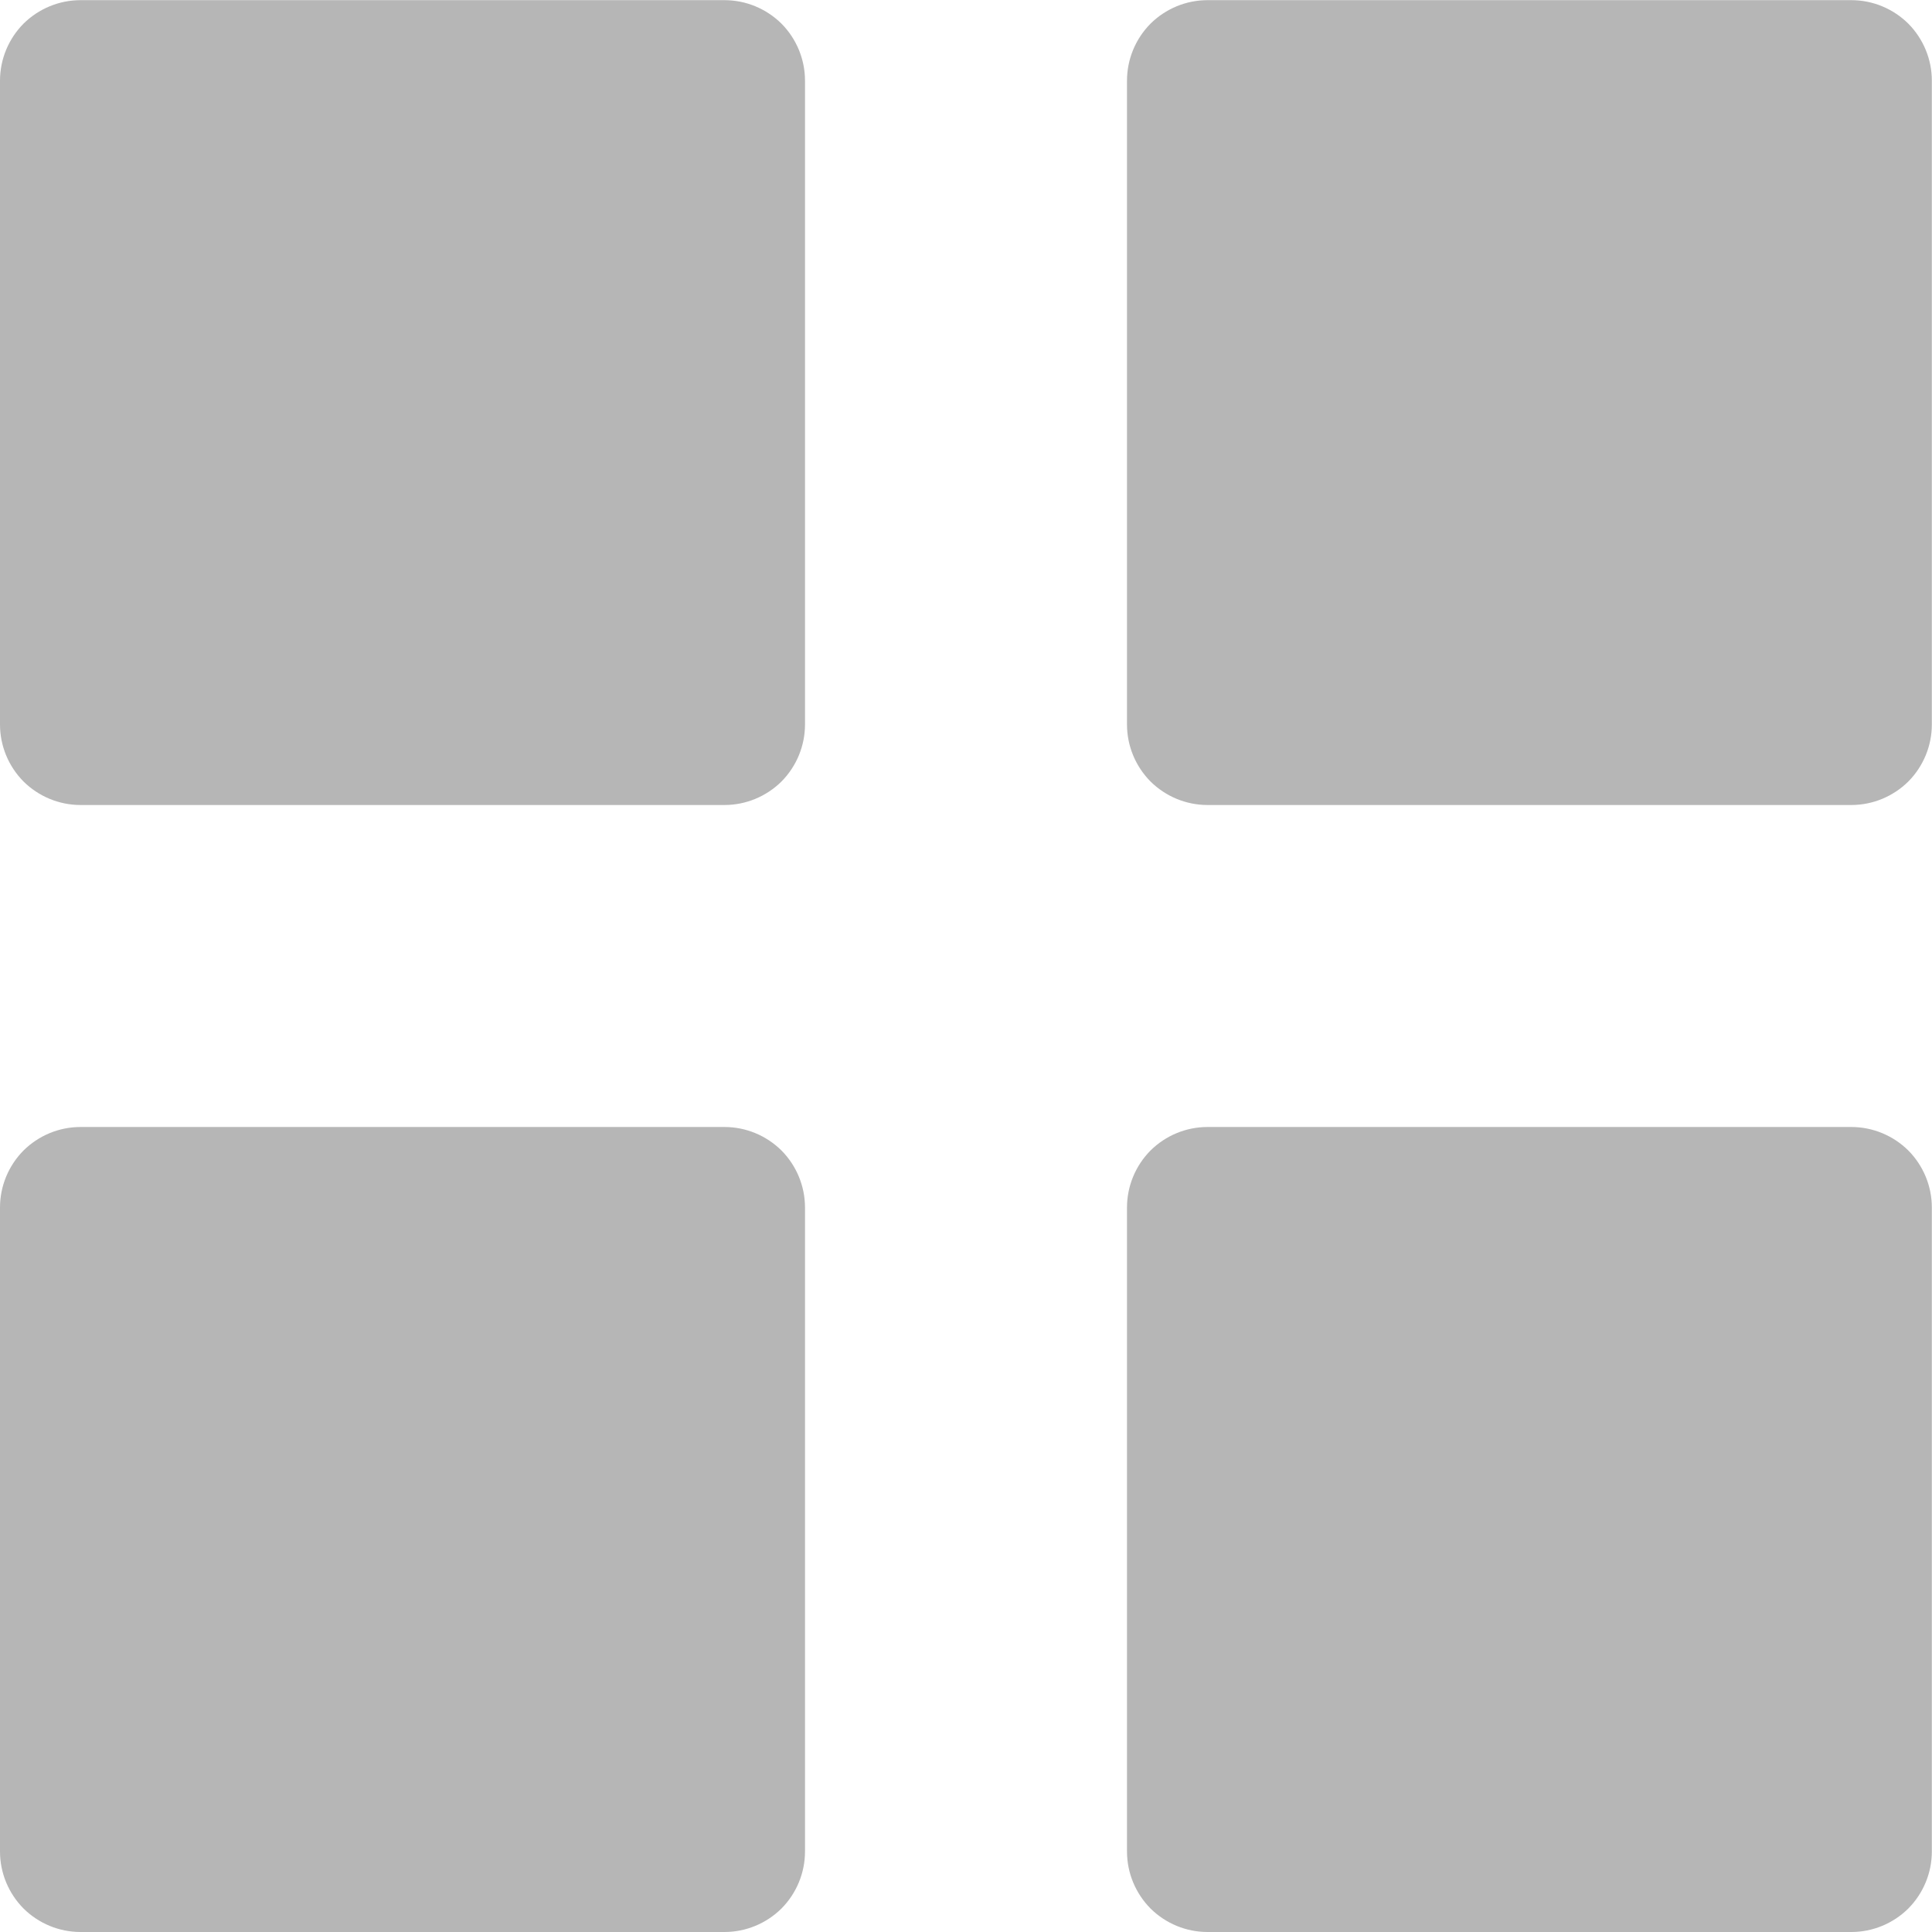
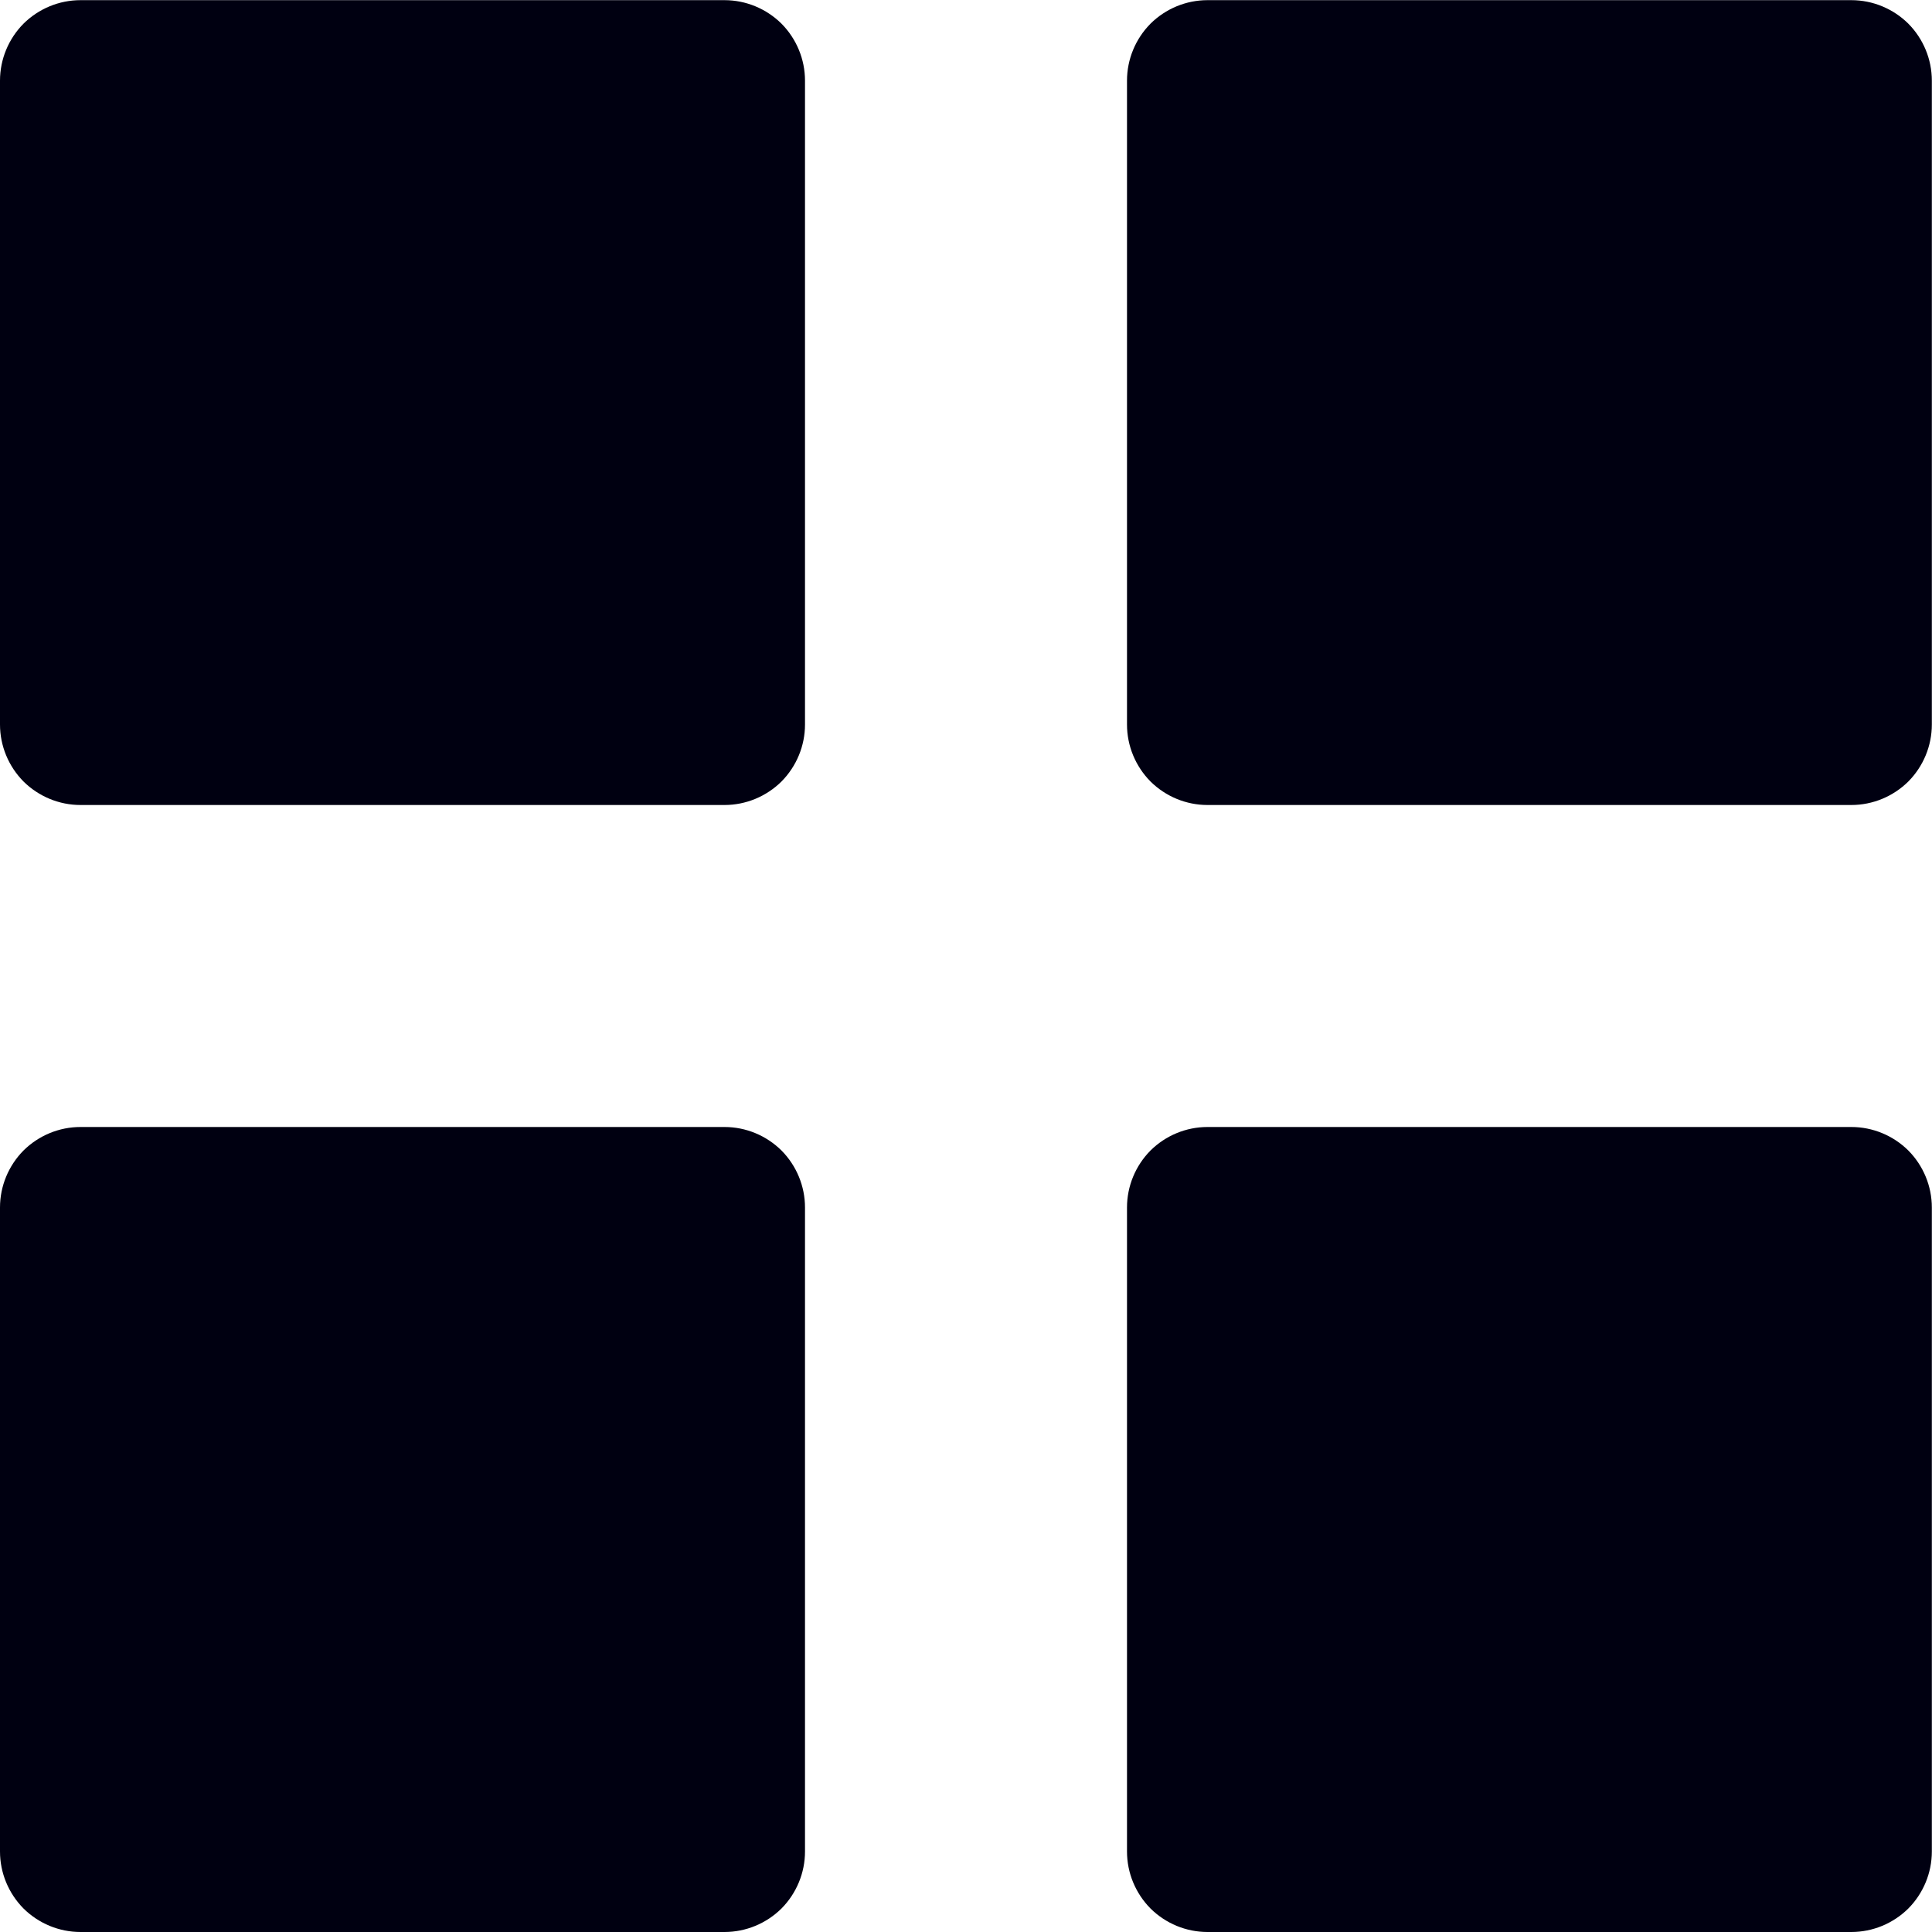
<svg xmlns="http://www.w3.org/2000/svg" width="12" height="12" viewBox="0 0 12 12" fill="none">
-   <path d="M0.5 5C0.367 5 0.24 4.947 0.146 4.854C0.053 4.76 0 4.633 0 4.5V0.501C0 0.368 0.053 0.241 0.146 0.147C0.24 0.054 0.367 0.001 0.5 0.001H4.5C4.633 0.001 4.76 0.054 4.854 0.147C4.947 0.241 5 0.368 5 0.501V4.5C5 4.633 4.947 4.76 4.854 4.854C4.76 4.947 4.633 5 4.5 5H0.5ZM7.5 5C7.367 5 7.24 4.947 7.146 4.854C7.053 4.76 7 4.633 7 4.5V0.501C7 0.368 7.053 0.241 7.146 0.147C7.24 0.054 7.367 0.001 7.5 0.001H11.499C11.632 0.001 11.759 0.054 11.853 0.147C11.946 0.241 11.999 0.368 11.999 0.501V4.5C11.999 4.633 11.946 4.76 11.853 4.854C11.759 4.947 11.632 5 11.499 5H7.5ZM0.5 12C0.367 12 0.24 11.947 0.146 11.854C0.053 11.76 0 11.633 0 11.5V7.5C0 7.367 0.053 7.24 0.146 7.146C0.24 7.053 0.367 7 0.5 7H4.5C4.633 7 4.76 7.053 4.854 7.146C4.947 7.24 5 7.367 5 7.5V11.5C5 11.633 4.947 11.76 4.854 11.854C4.76 11.947 4.633 12 4.5 12H0.5ZM7.5 12C7.367 12 7.24 11.947 7.146 11.854C7.053 11.76 7 11.633 7 11.5V7.5C7 7.367 7.053 7.24 7.146 7.146C7.24 7.053 7.367 7 7.5 7H11.499C11.632 7 11.759 7.053 11.853 7.146C11.946 7.24 11.999 7.367 11.999 7.5V11.5C11.999 11.633 11.946 11.76 11.853 11.854C11.759 11.947 11.632 12 11.499 12H7.5Z" fill="#0B0B0B" fill-opacity="0.3" />
+   <path d="M0.5 5C0.367 5 0.24 4.947 0.146 4.854C0.053 4.76 0 4.633 0 4.5V0.501C0 0.368 0.053 0.241 0.146 0.147C0.24 0.054 0.367 0.001 0.5 0.001H4.5C4.633 0.001 4.76 0.054 4.854 0.147C4.947 0.241 5 0.368 5 0.501V4.5C5 4.633 4.947 4.76 4.854 4.854C4.76 4.947 4.633 5 4.5 5H0.5ZM7.5 5C7.367 5 7.24 4.947 7.146 4.854C7.053 4.76 7 4.633 7 4.5V0.501C7 0.368 7.053 0.241 7.146 0.147C7.24 0.054 7.367 0.001 7.5 0.001H11.499C11.632 0.001 11.759 0.054 11.853 0.147C11.946 0.241 11.999 0.368 11.999 0.501V4.5C11.999 4.633 11.946 4.76 11.853 4.854C11.759 4.947 11.632 5 11.499 5H7.5ZM0.5 12C0.367 12 0.24 11.947 0.146 11.854C0.053 11.76 0 11.633 0 11.5V7.5C0 7.367 0.053 7.24 0.146 7.146C0.24 7.053 0.367 7 0.5 7H4.5C4.633 7 4.76 7.053 4.854 7.146C4.947 7.24 5 7.367 5 7.5V11.5C5 11.633 4.947 11.76 4.854 11.854C4.76 11.947 4.633 12 4.5 12H0.5ZM7.5 12C7.367 12 7.24 11.947 7.146 11.854C7.053 11.76 7 11.633 7 11.5V7.5C7 7.367 7.053 7.24 7.146 7.146C7.24 7.053 7.367 7 7.5 7H11.499C11.632 7 11.759 7.053 11.853 7.146C11.946 7.24 11.999 7.367 11.999 7.5V11.5C11.999 11.633 11.946 11.76 11.853 11.854C11.759 11.947 11.632 12 11.499 12H7.5Z" fill="#001" fill-opacity="1" />
</svg>
